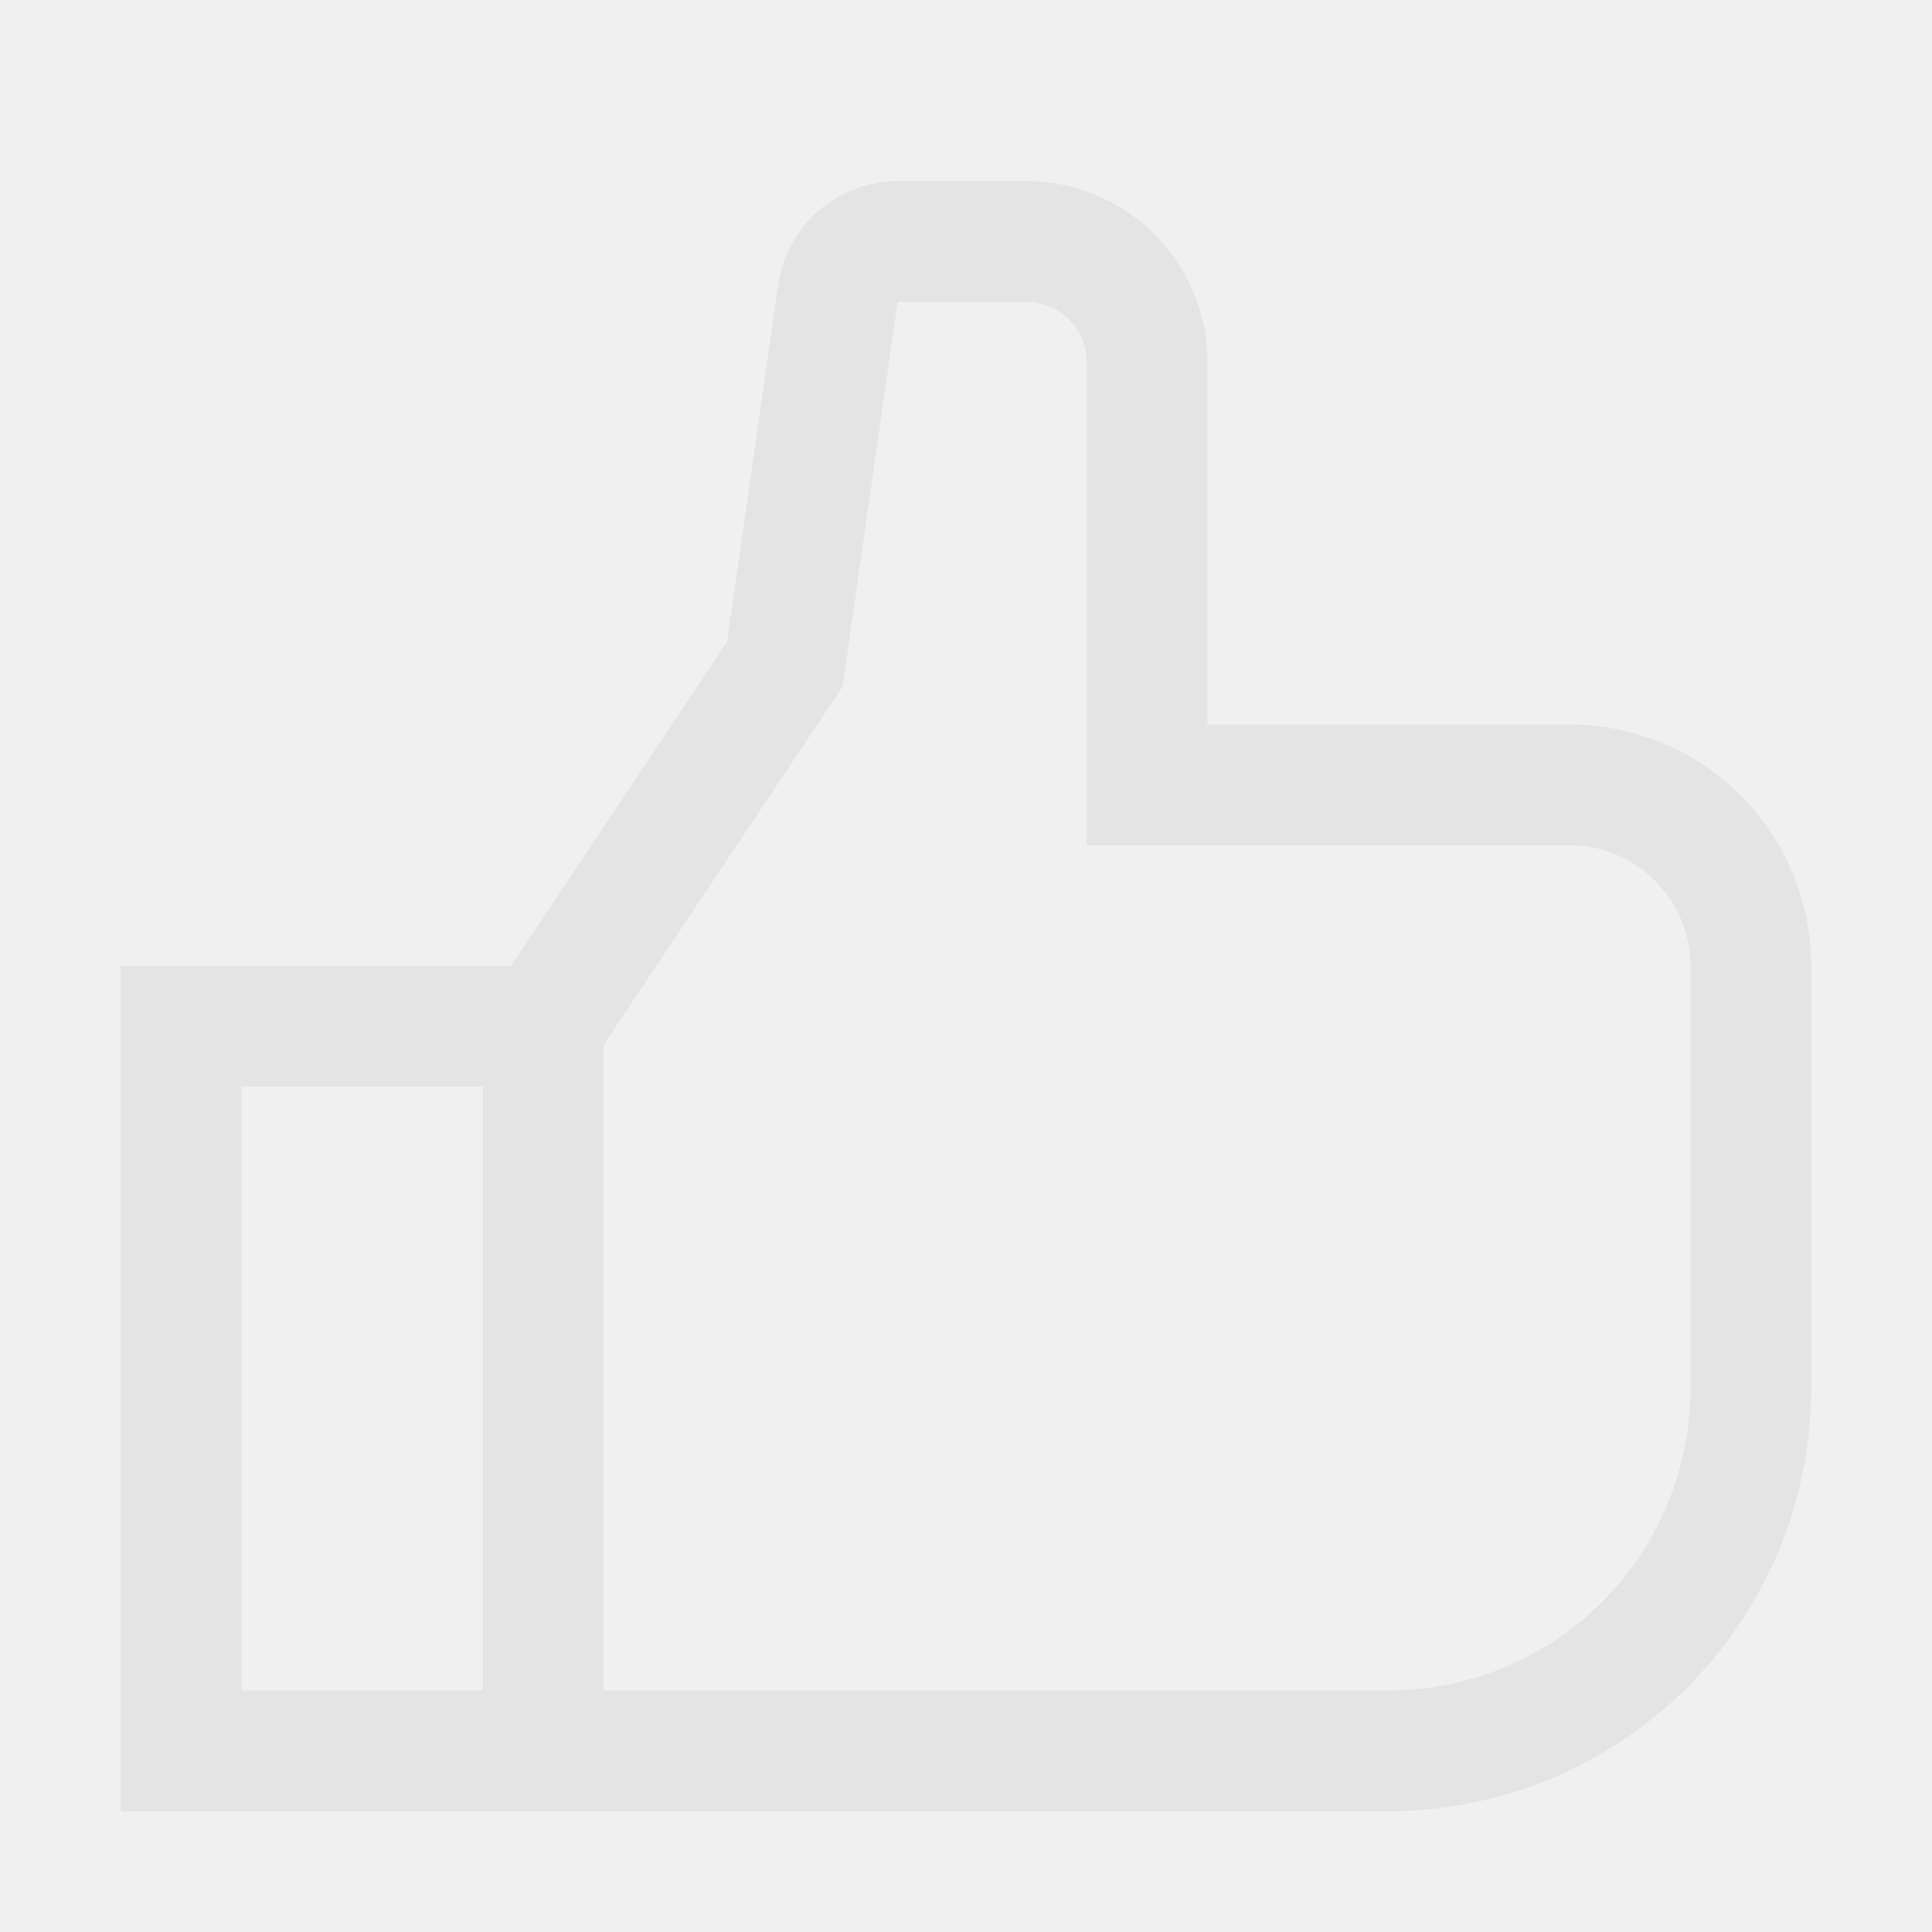
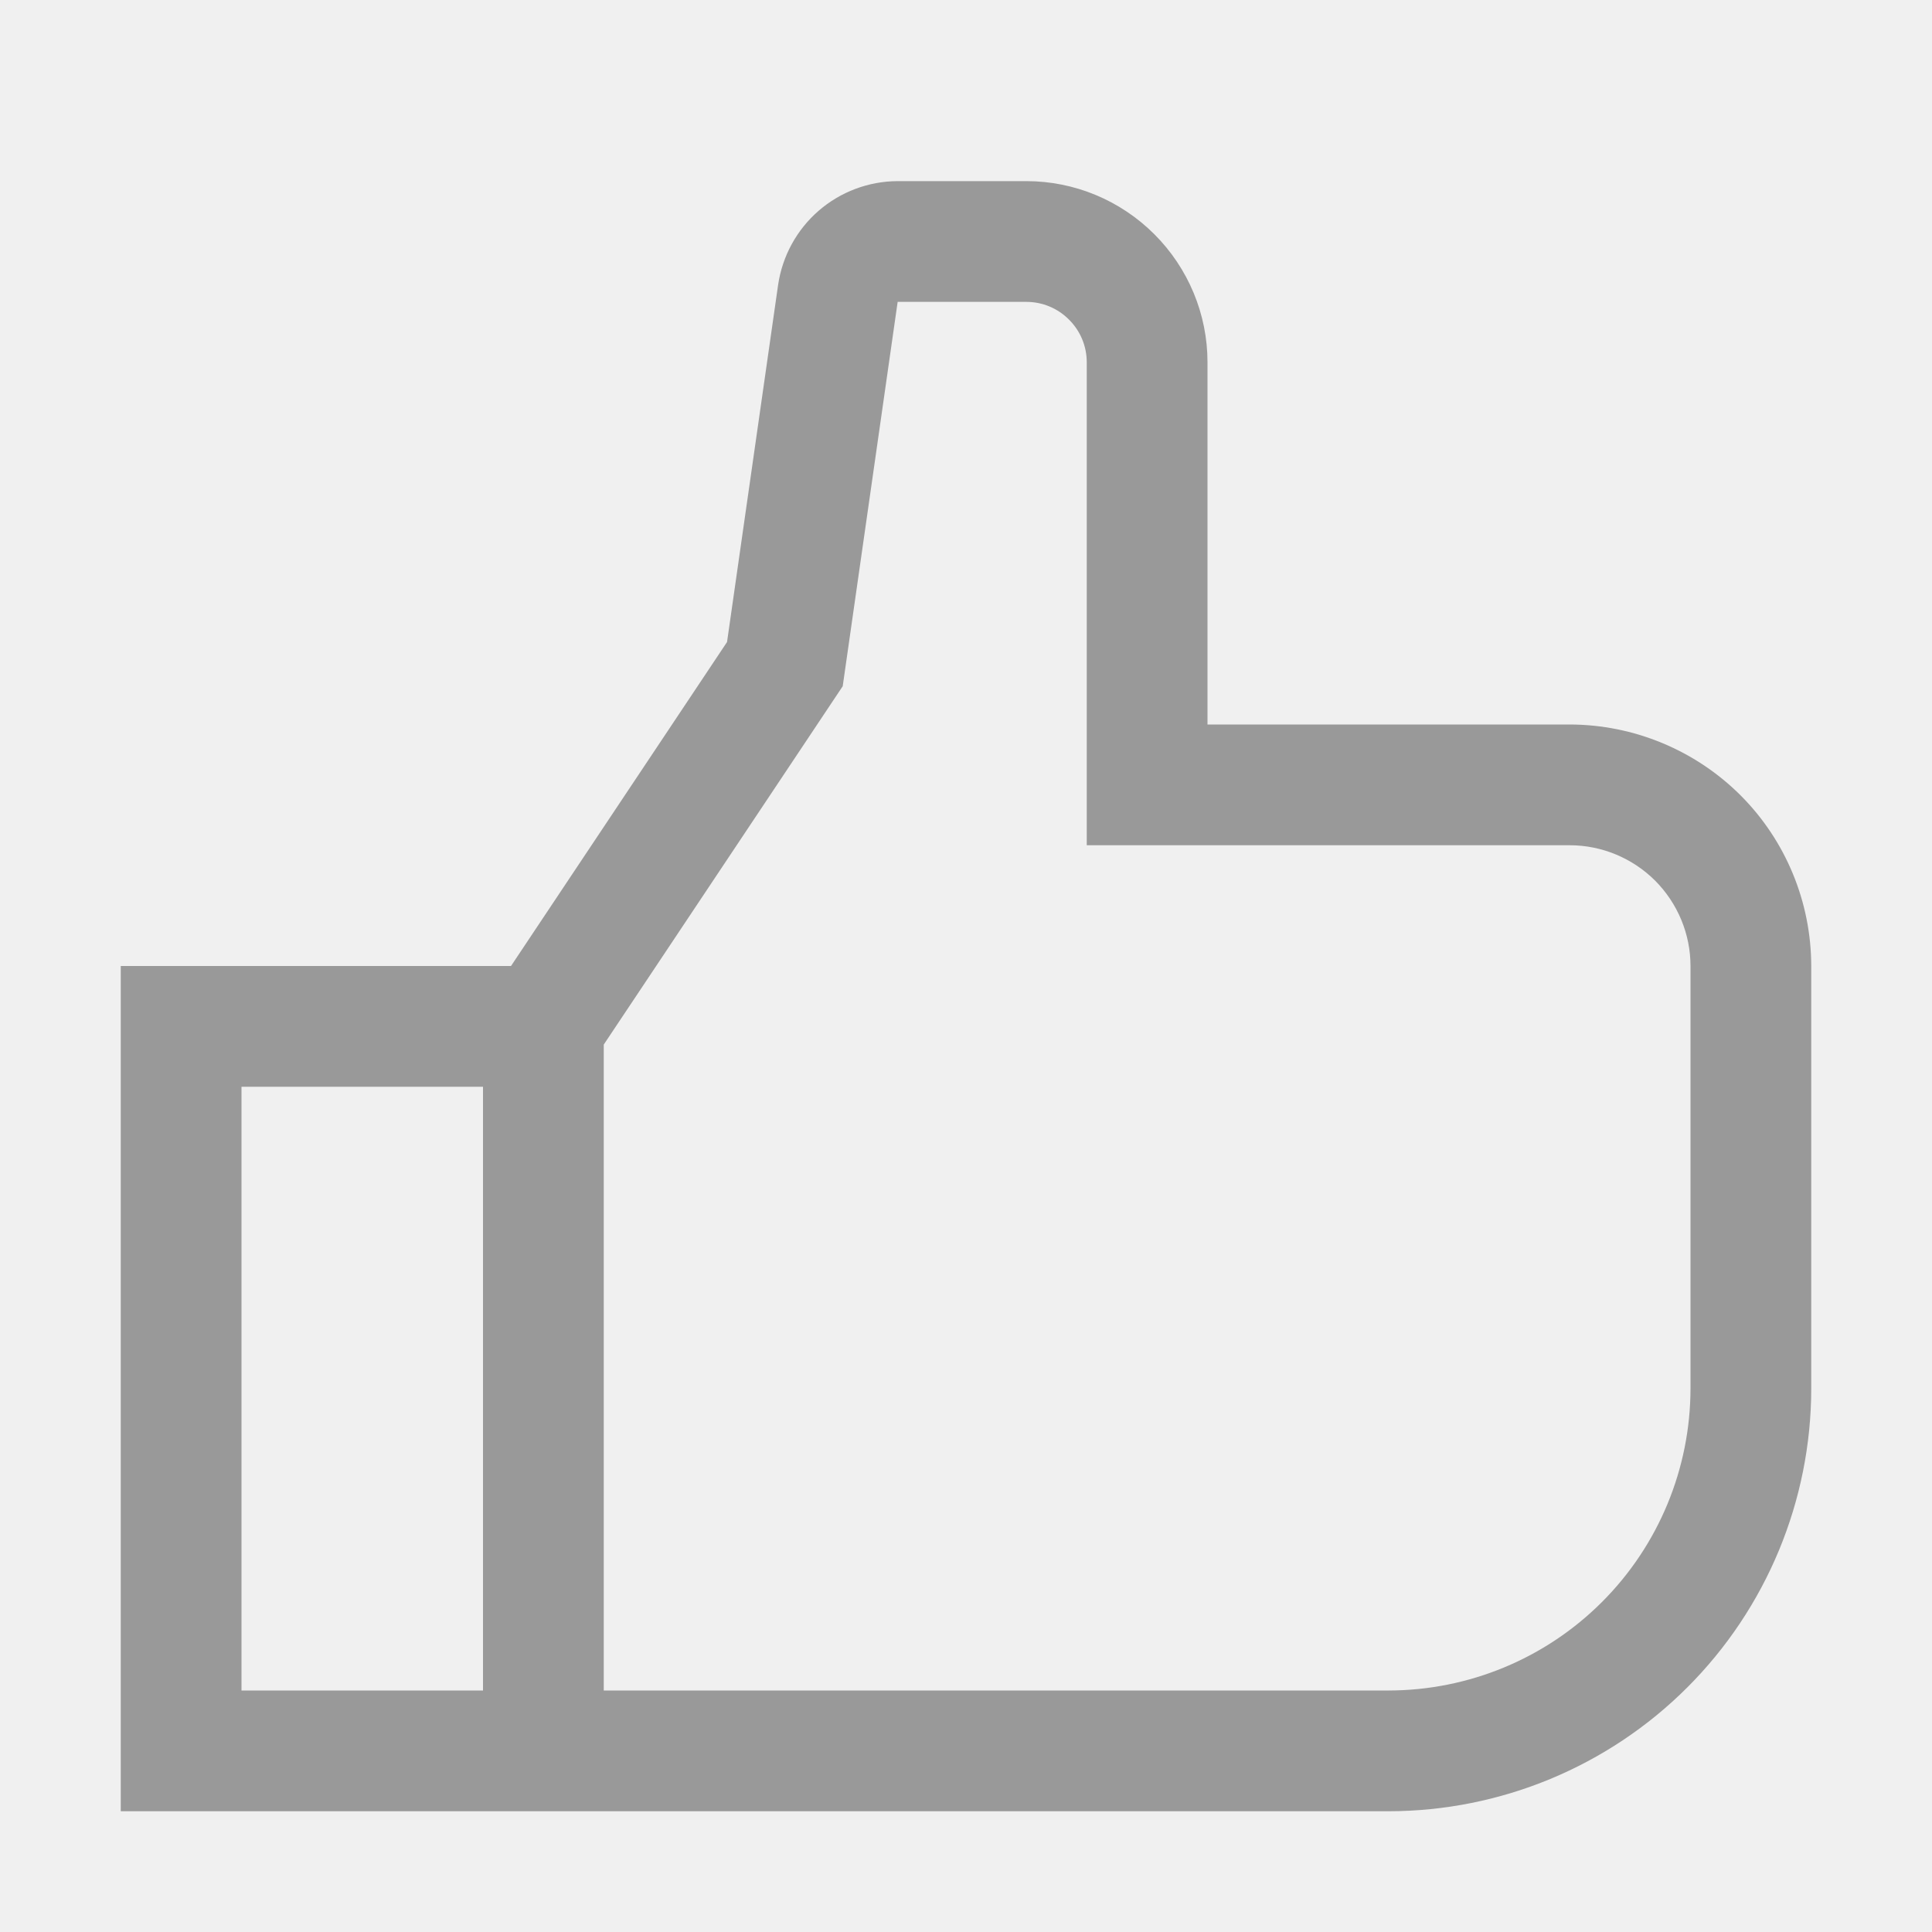
- <svg xmlns="http://www.w3.org/2000/svg" width="14" height="14" viewBox="0 0 14 14" fill="none">
-   <rect width="14" height="14" fill="white" fill-opacity="0.01" style="mix-blend-mode:multiply" />
-   <path d="M11.375 5.25H8.75V2.625C8.75 2.277 8.611 1.943 8.365 1.697C8.119 1.451 7.785 1.313 7.438 1.312H6.504C6.294 1.313 6.091 1.39 5.932 1.527C5.773 1.665 5.669 1.856 5.638 2.064L5.268 4.652L3.703 7H0.875V13.125H10.062C10.874 13.124 11.653 12.801 12.227 12.227C12.801 11.653 13.124 10.874 13.125 10.062V7C13.124 6.536 12.94 6.091 12.612 5.763C12.284 5.435 11.839 5.251 11.375 5.25ZM3.5 12.25H1.75V7.875H3.5V12.25ZM12.25 10.062C12.249 10.643 12.019 11.198 11.609 11.609C11.198 12.019 10.643 12.249 10.062 12.25H4.375V7.57L6.107 4.973L6.504 2.188H7.438C7.553 2.188 7.665 2.234 7.747 2.316C7.829 2.398 7.875 2.509 7.875 2.625V6.125H11.375C11.607 6.125 11.829 6.218 11.993 6.382C12.157 6.546 12.25 6.768 12.25 7V10.062Z" fill="#E4E4E4" />
+ <svg xmlns="http://www.w3.org/2000/svg" width="16" height="16" viewBox="0 0 16 16" fill="none">
+   <rect width="16" height="16" fill="white" fill-opacity="0.01" style="mix-blend-mode:multiply" />
+   <path d="M13 6H10V3C10 2.602 9.841 2.221 9.56 1.94C9.279 1.659 8.898 1.5 8.5 1.5H7.434C7.193 1.501 6.961 1.588 6.779 1.746C6.598 1.903 6.479 2.121 6.444 2.359L6.021 5.317L4.232 8H1V15H11.5C12.428 14.999 13.318 14.63 13.974 13.974C14.63 13.318 14.999 12.428 15 11.5V8C14.999 7.47 14.789 6.961 14.414 6.586C14.039 6.212 13.53 6.001 13 6ZM4 14H2V9H4V14ZM14 11.5C13.999 12.163 13.736 12.798 13.267 13.267C12.798 13.736 12.163 13.999 11.5 14H5V8.651L6.979 5.683L7.434 2.5H8.5C8.633 2.5 8.76 2.553 8.853 2.647C8.947 2.74 9 2.867 9 3V7H13C13.265 7 13.519 7.106 13.707 7.293C13.894 7.481 14 7.735 14 8V11.5Z" fill="#999999" />
</svg>
